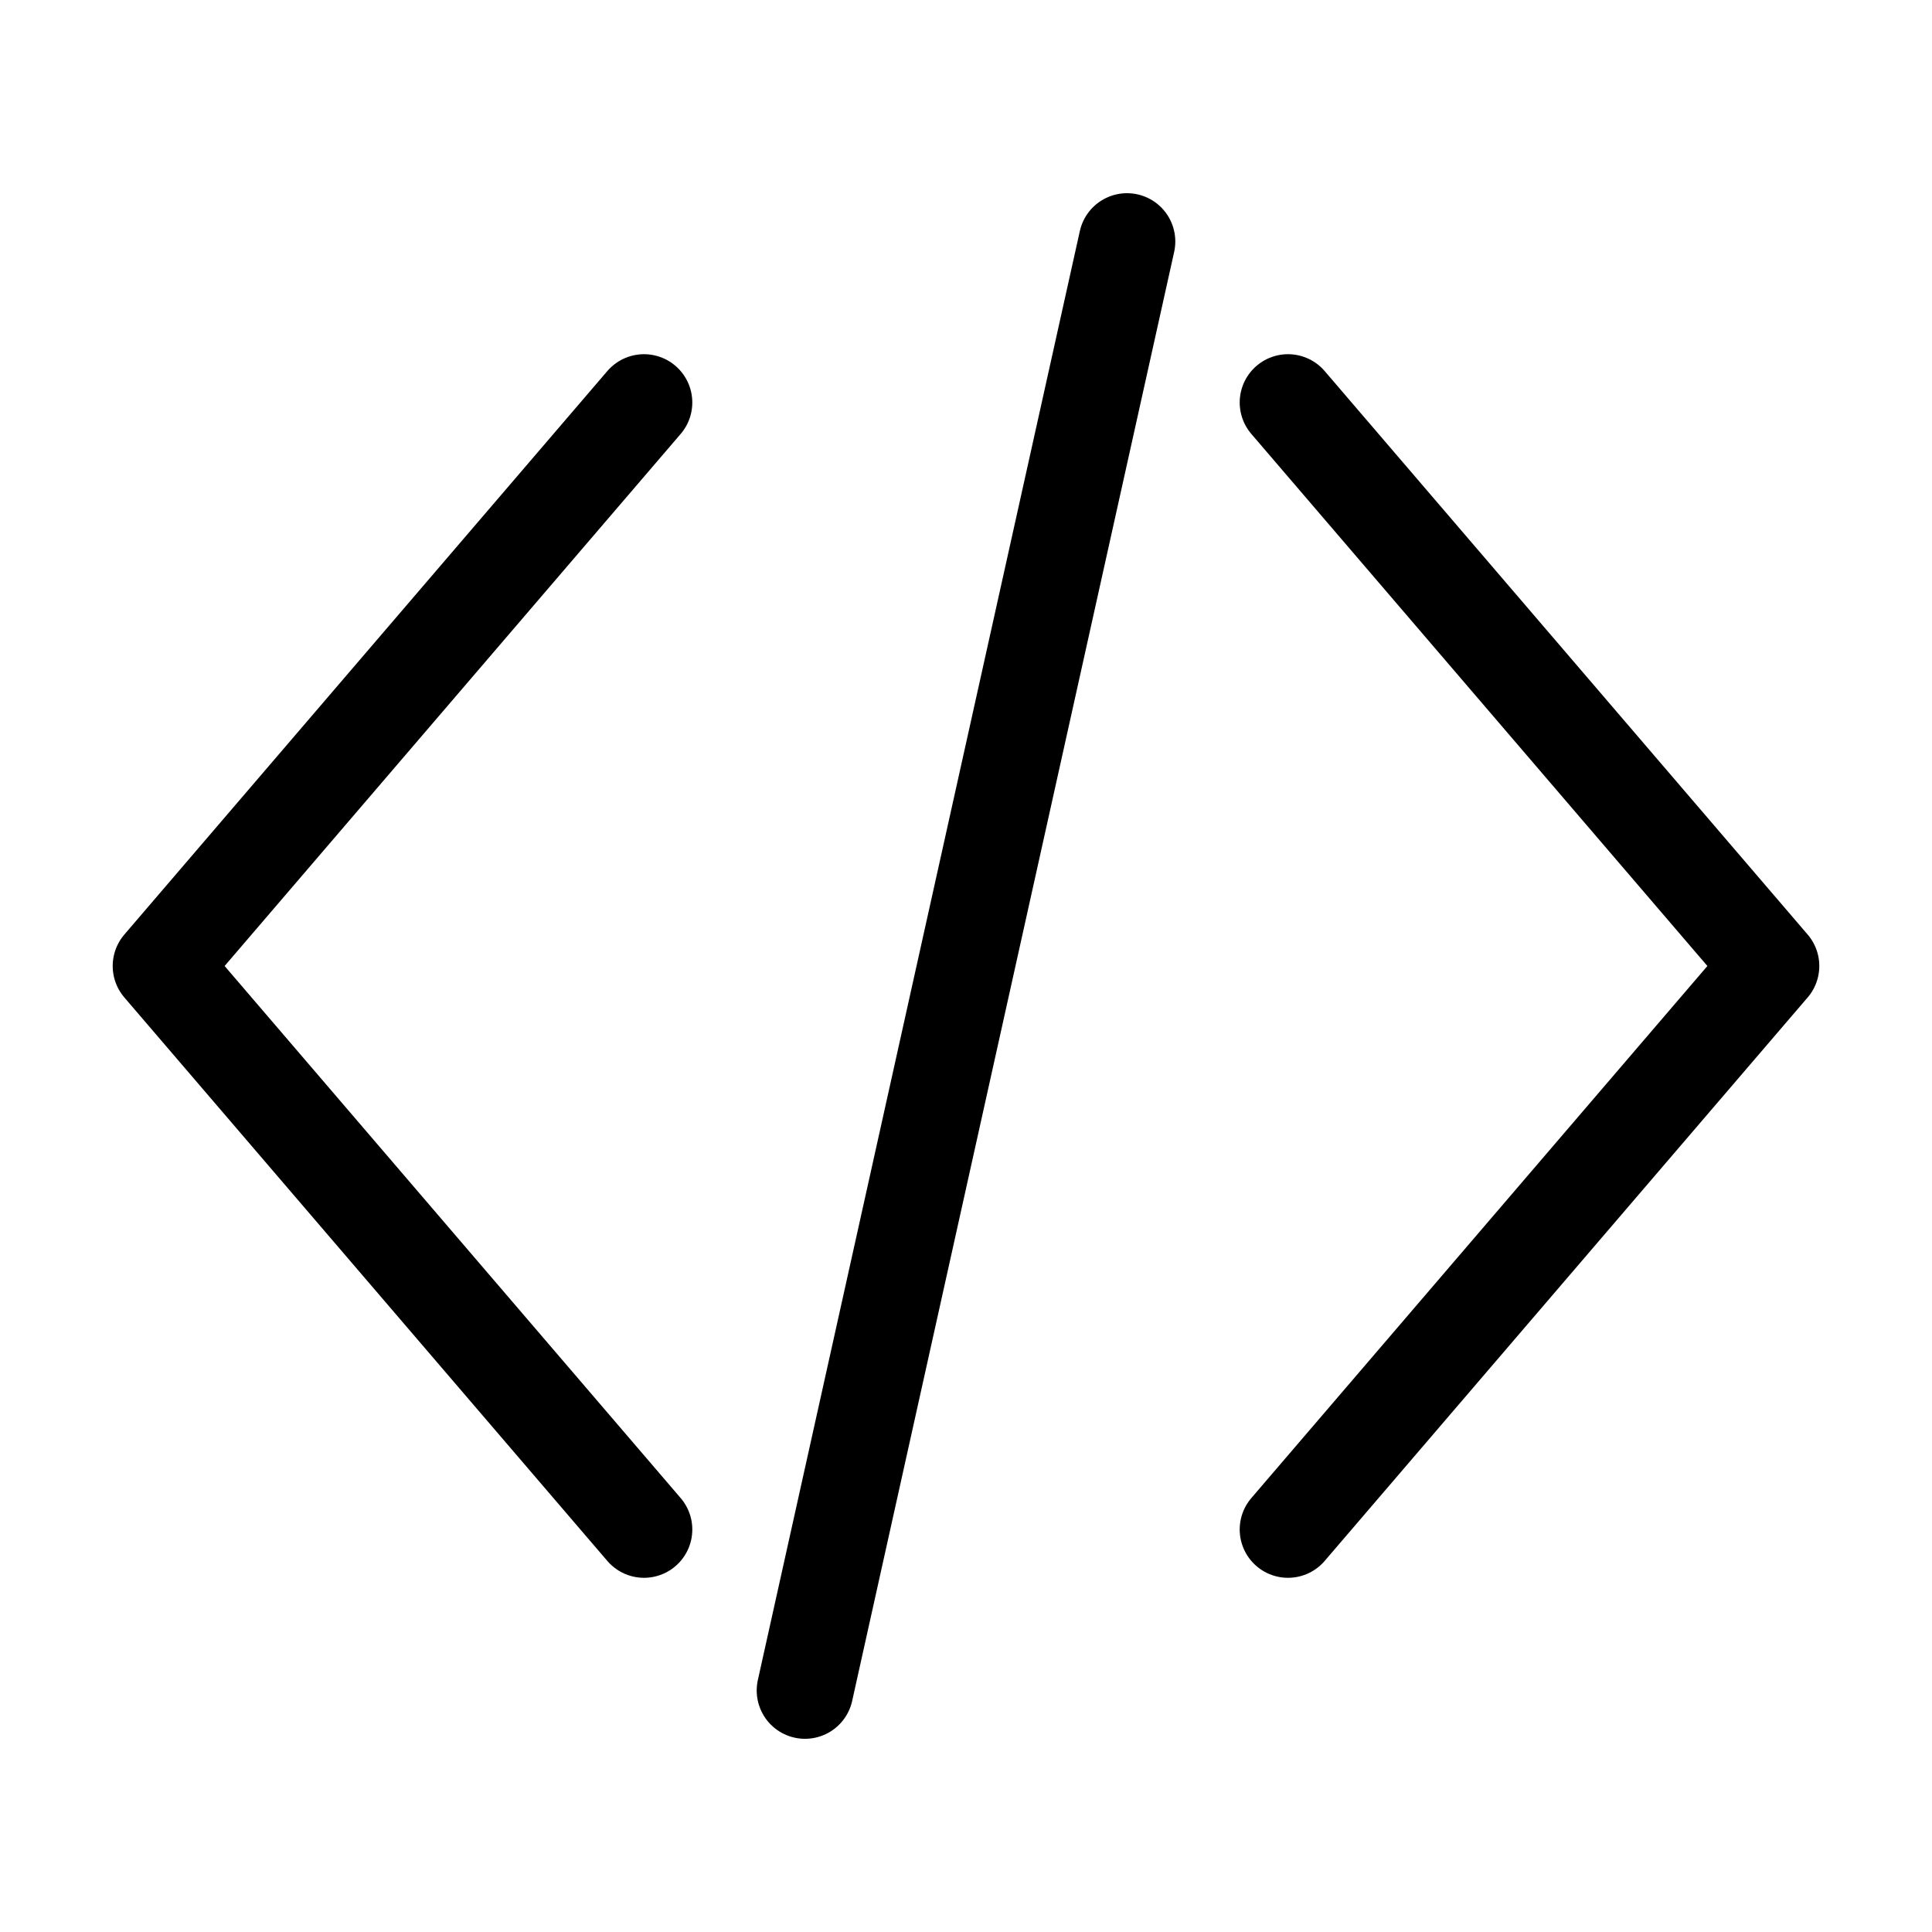
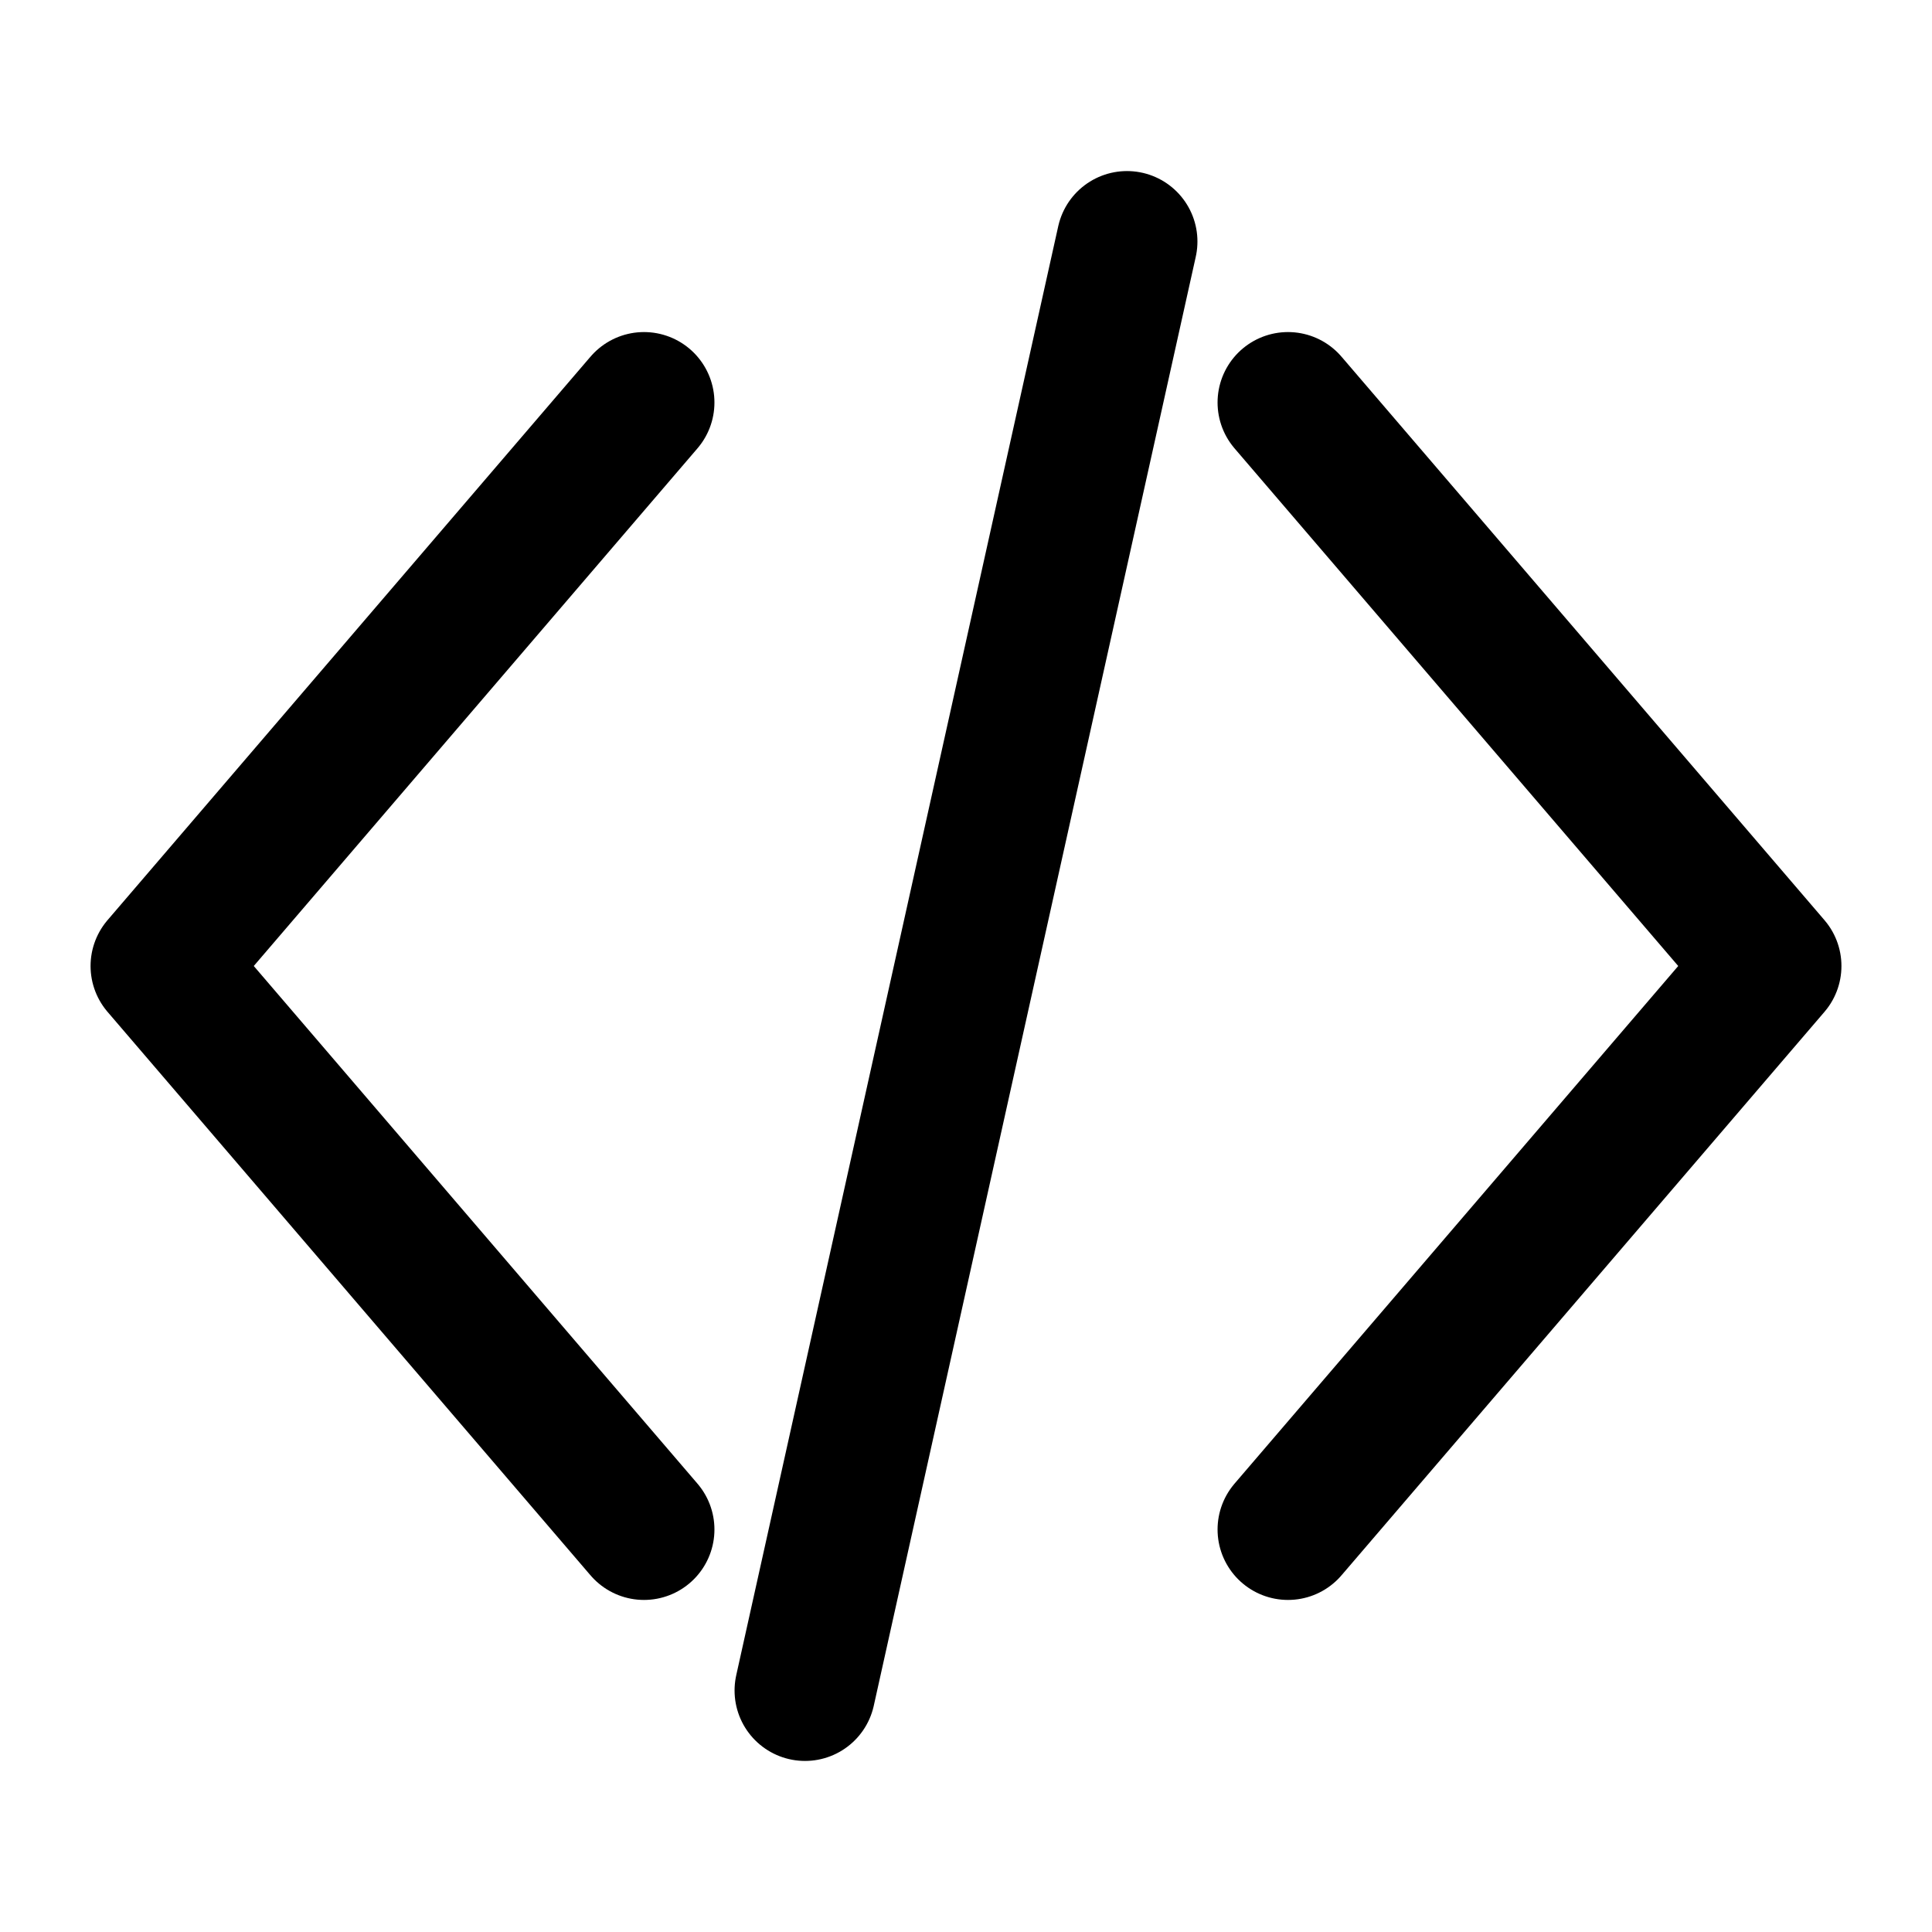
<svg xmlns="http://www.w3.org/2000/svg" viewBox="0 0 24 24" fill="none" stroke-linecap="round" stroke-linejoin="round">
-   <polyline points="8,5 2,12 8,19" stroke="currentColor" stroke-width="1.2" fill="none" />
-   <polyline points="16,5 22,12 16,19" stroke="currentColor" stroke-width="1.2" fill="none" />
-   <line x1="14" y1="3" x2="10" y2="21" stroke="currentColor" stroke-width="1.2" />
+   <polyline points="8,5 2,12 8,19" stroke="currentColor" stroke-width="1.75" fill="none" />
+   <polyline points="16,5 22,12 16,19" stroke="currentColor" stroke-width="1.75" fill="none" />
+   <line x1="14" y1="3" x2="10" y2="21" stroke="currentColor" stroke-width="1.75" />
</svg>
